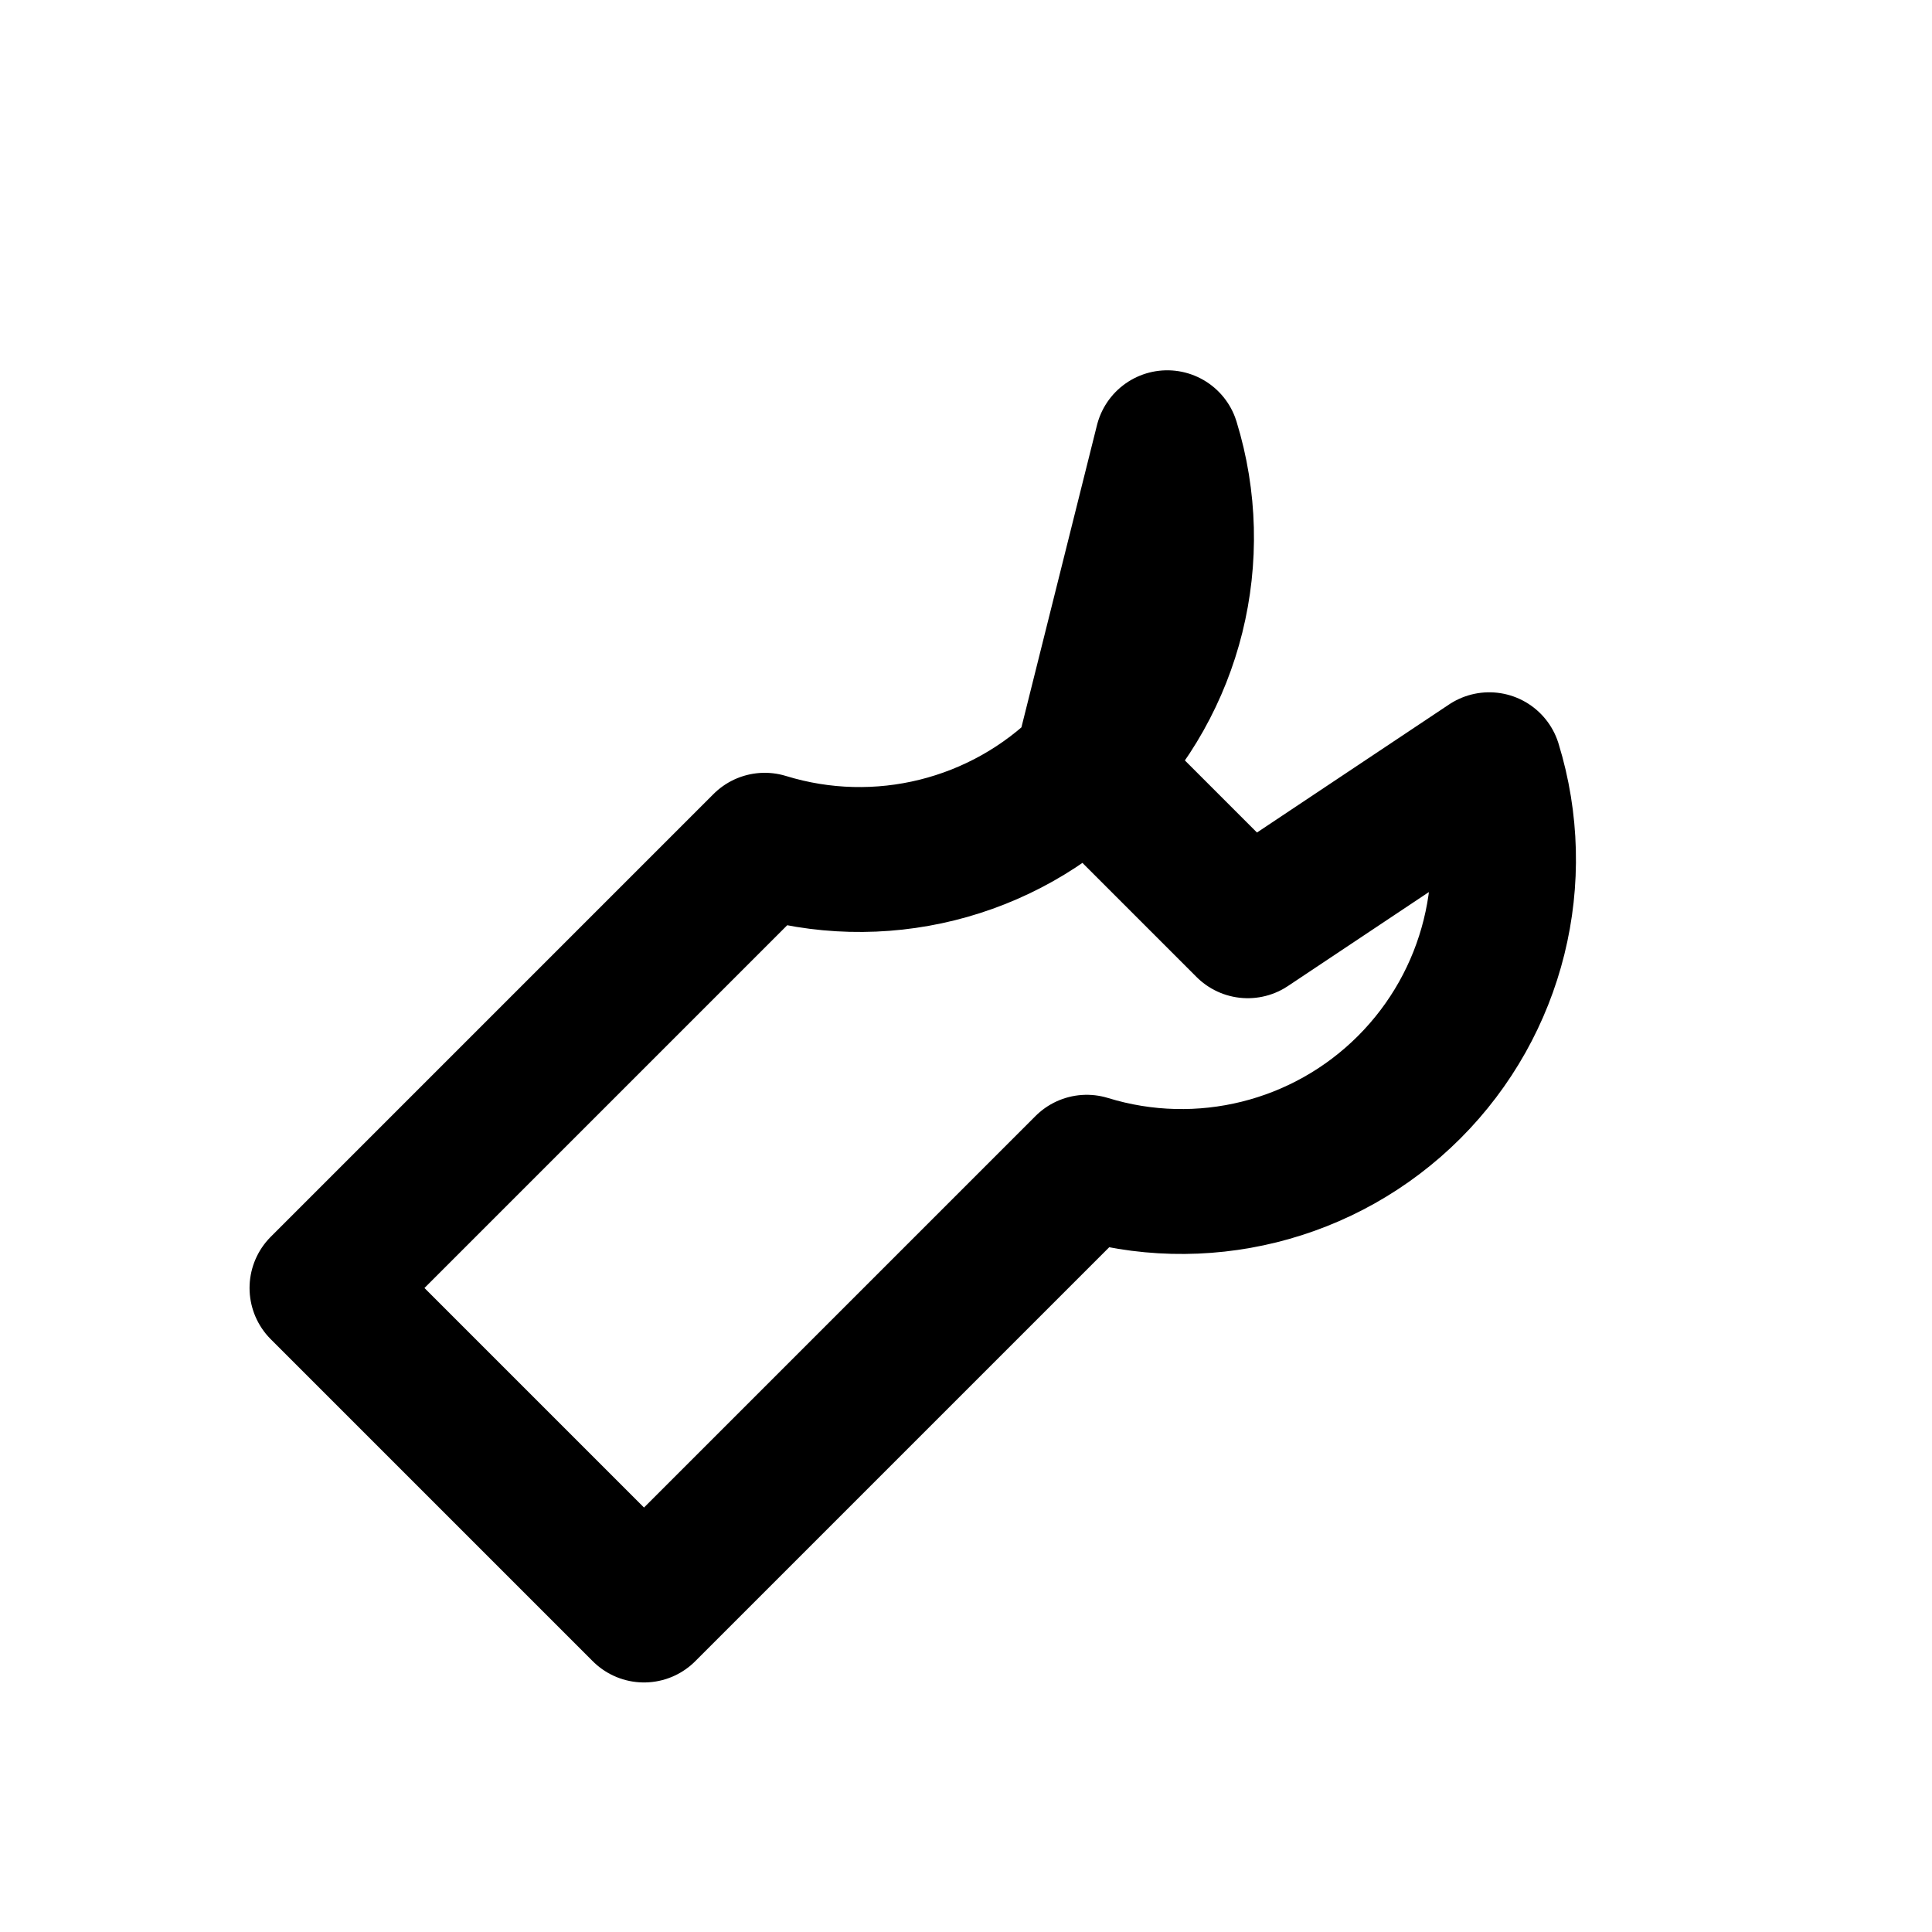
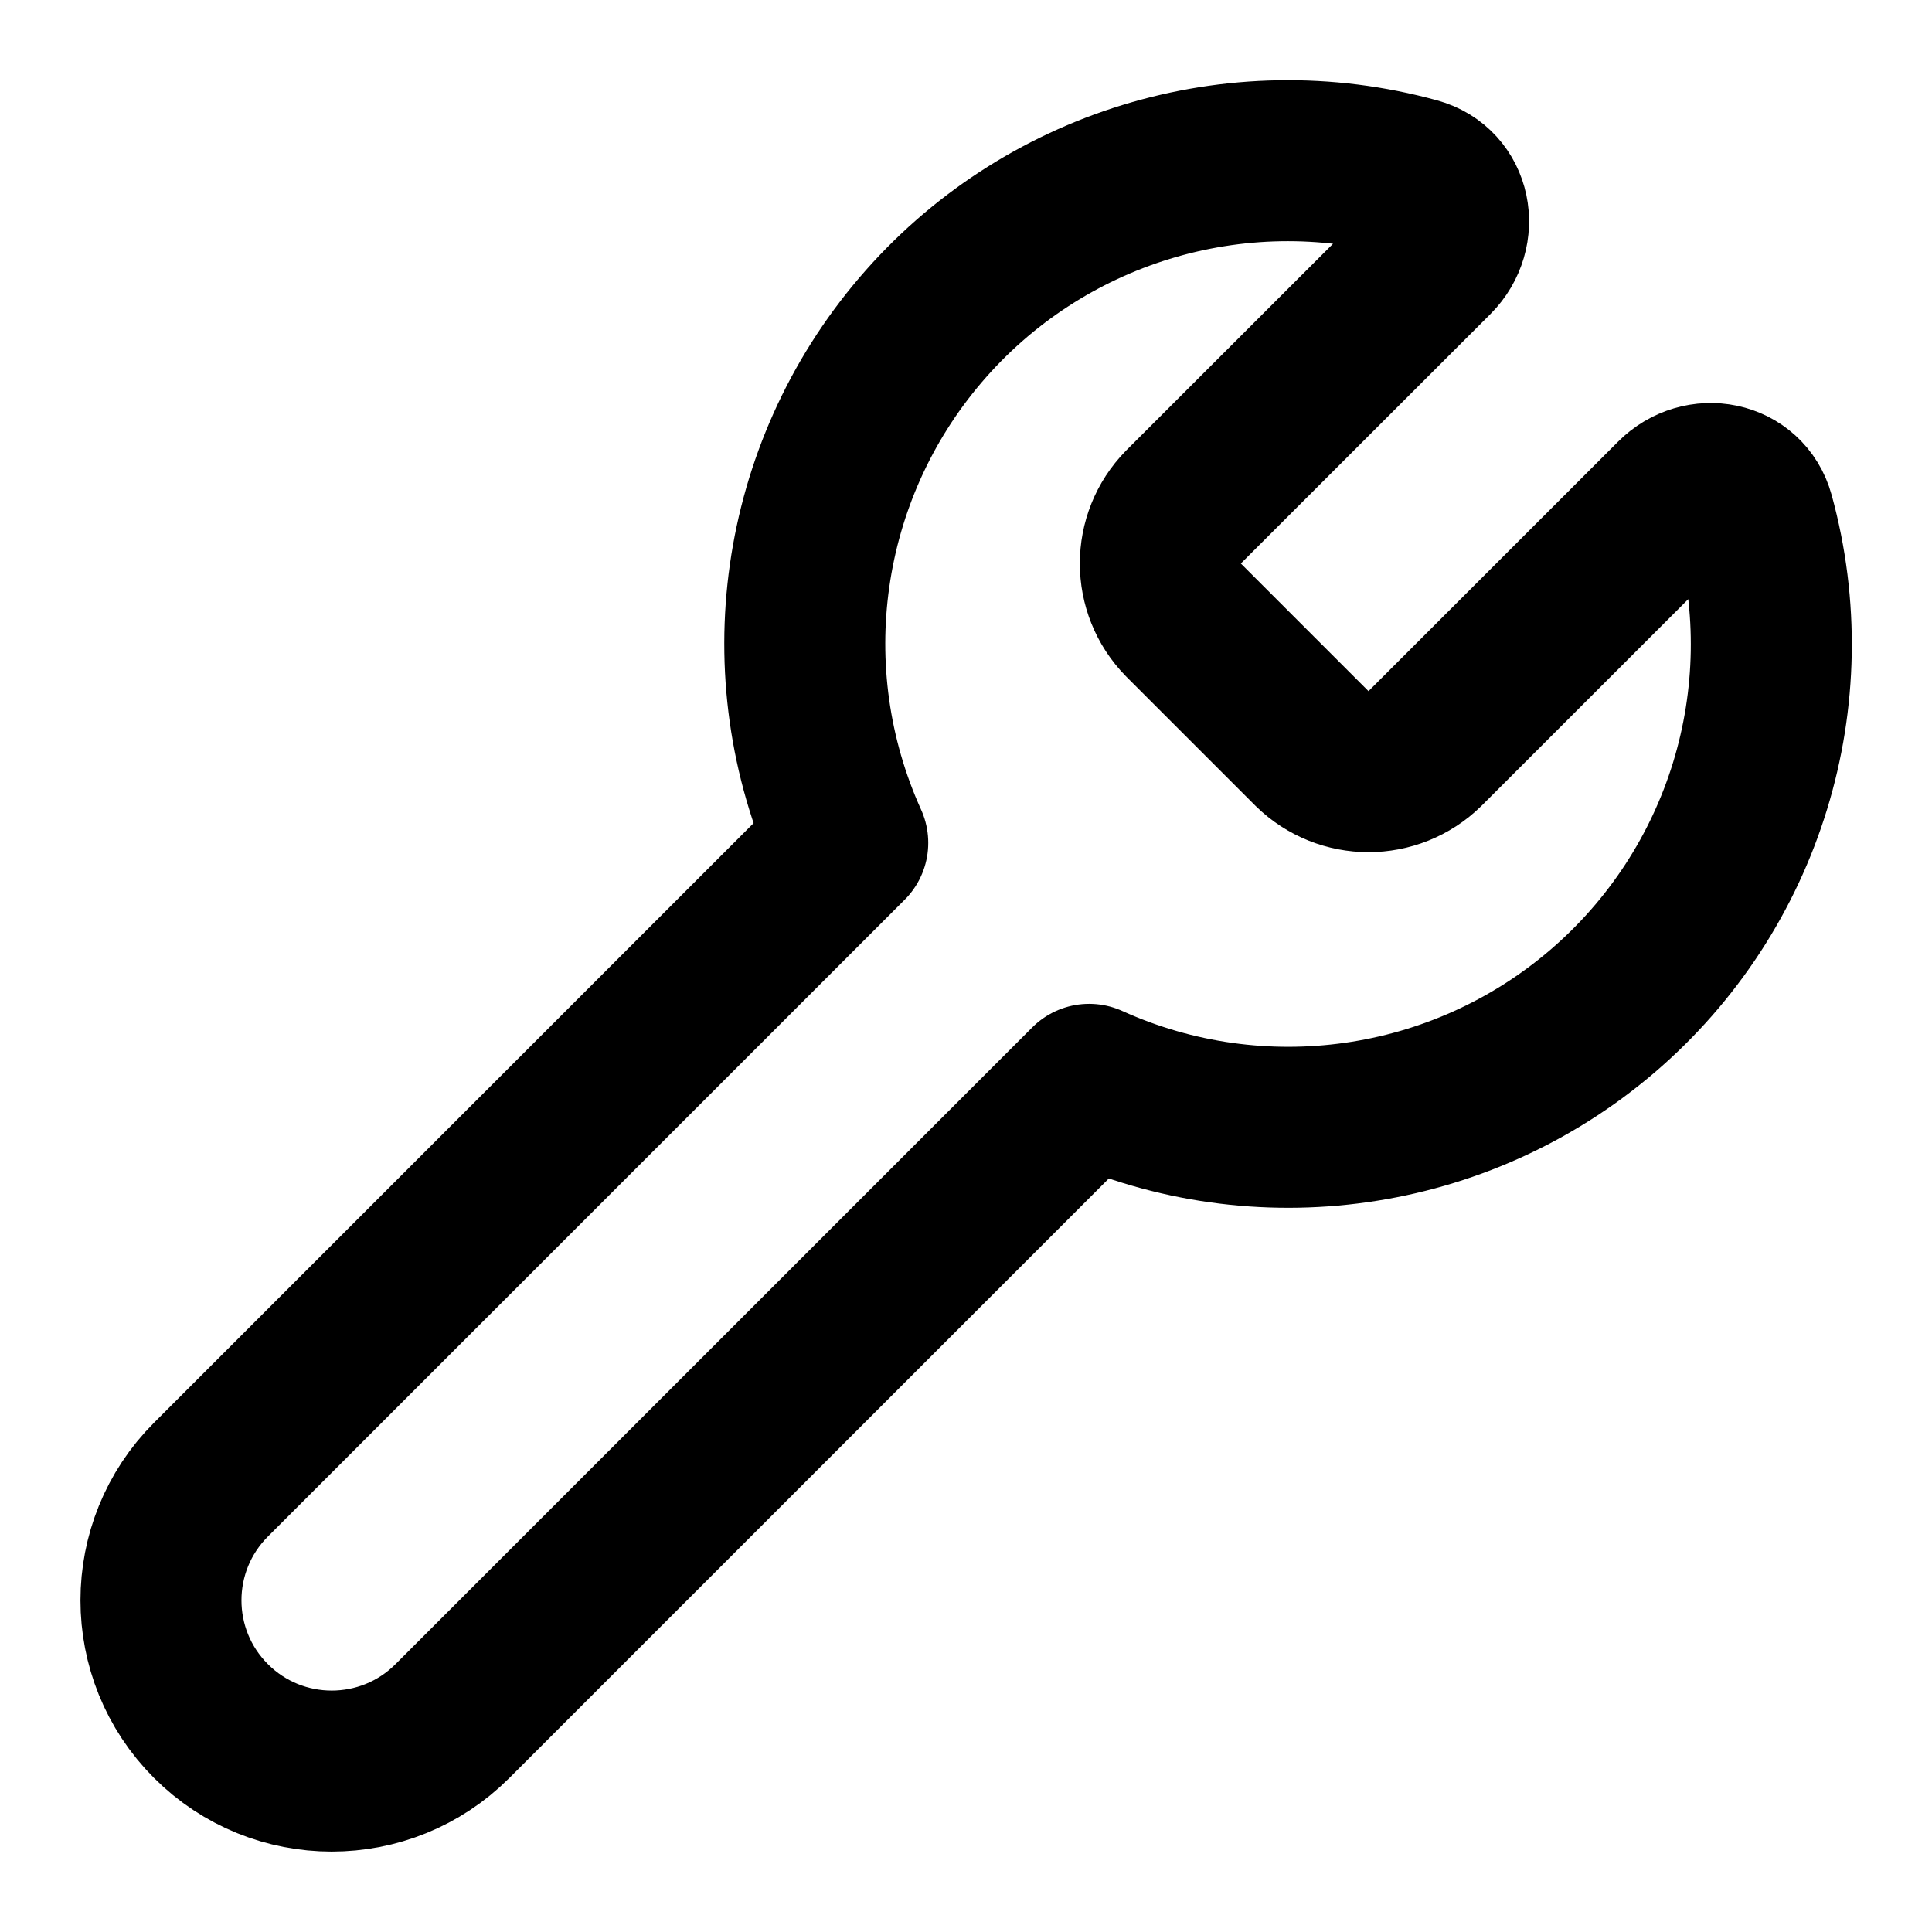
- <svg xmlns="http://www.w3.org/2000/svg" viewBox="0 0 24 24">
-   <g fill="none" stroke="#000" stroke-width="1.8" stroke-linecap="round" stroke-linejoin="round">
-     <path d="M14.5 5.5a4 4 0 01-5 5L4 16l4 4 5.5-5.5a4 4 0 005-5l-3 2-2-2z" />
-   </g>
+ <svg xmlns="http://www.w3.org/2000/svg" width="24" height="24" viewBox="0 0 24 24" fill="none" stroke="#000" stroke-width="2" stroke-linecap="round" stroke-linejoin="round">
+   <path d="M14.7 6.3a1 1 0 0 0 0 1.4l1.6 1.6a1 1 0 0 0 1.4 0l3.106-3.105c.32-.322.863-.22.983.218a6 6 0 0 1-8.259 7.057l-7.91 7.91a1 1 0 0 1-2.999-3l7.91-7.91a6 6 0 0 1 7.057-8.259c.438.12.54.662.219.984z" />
</svg>
